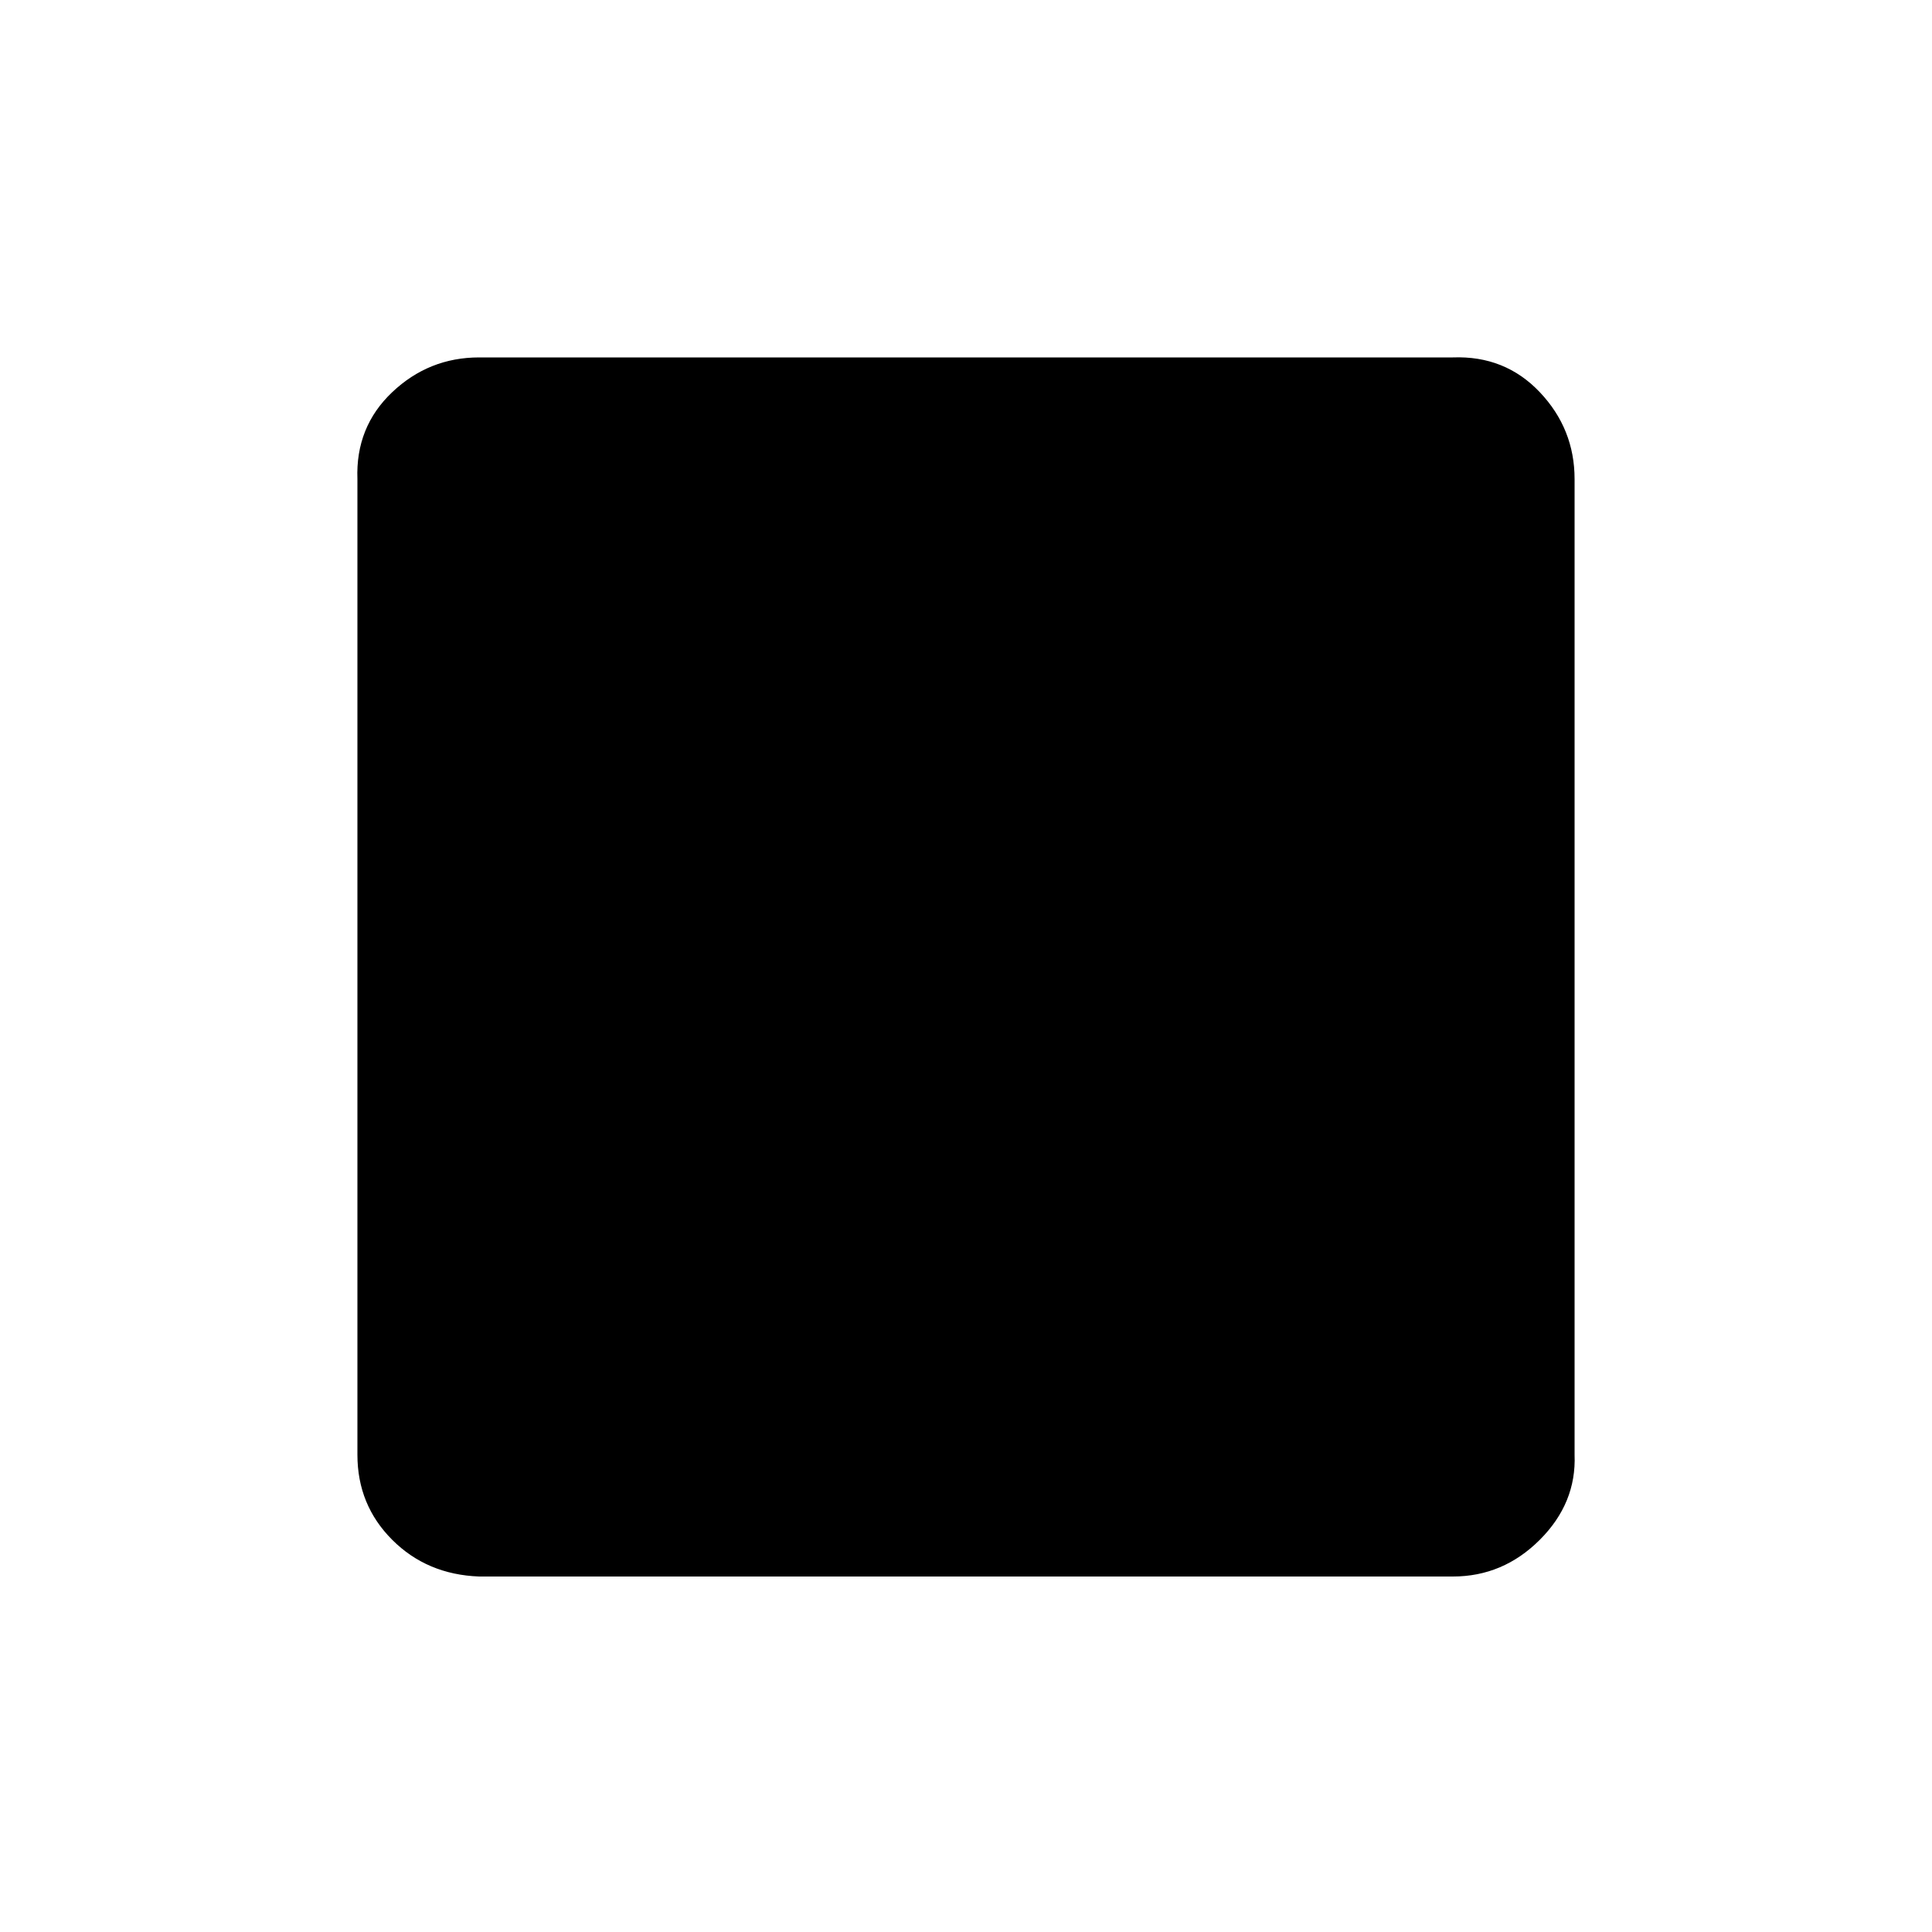
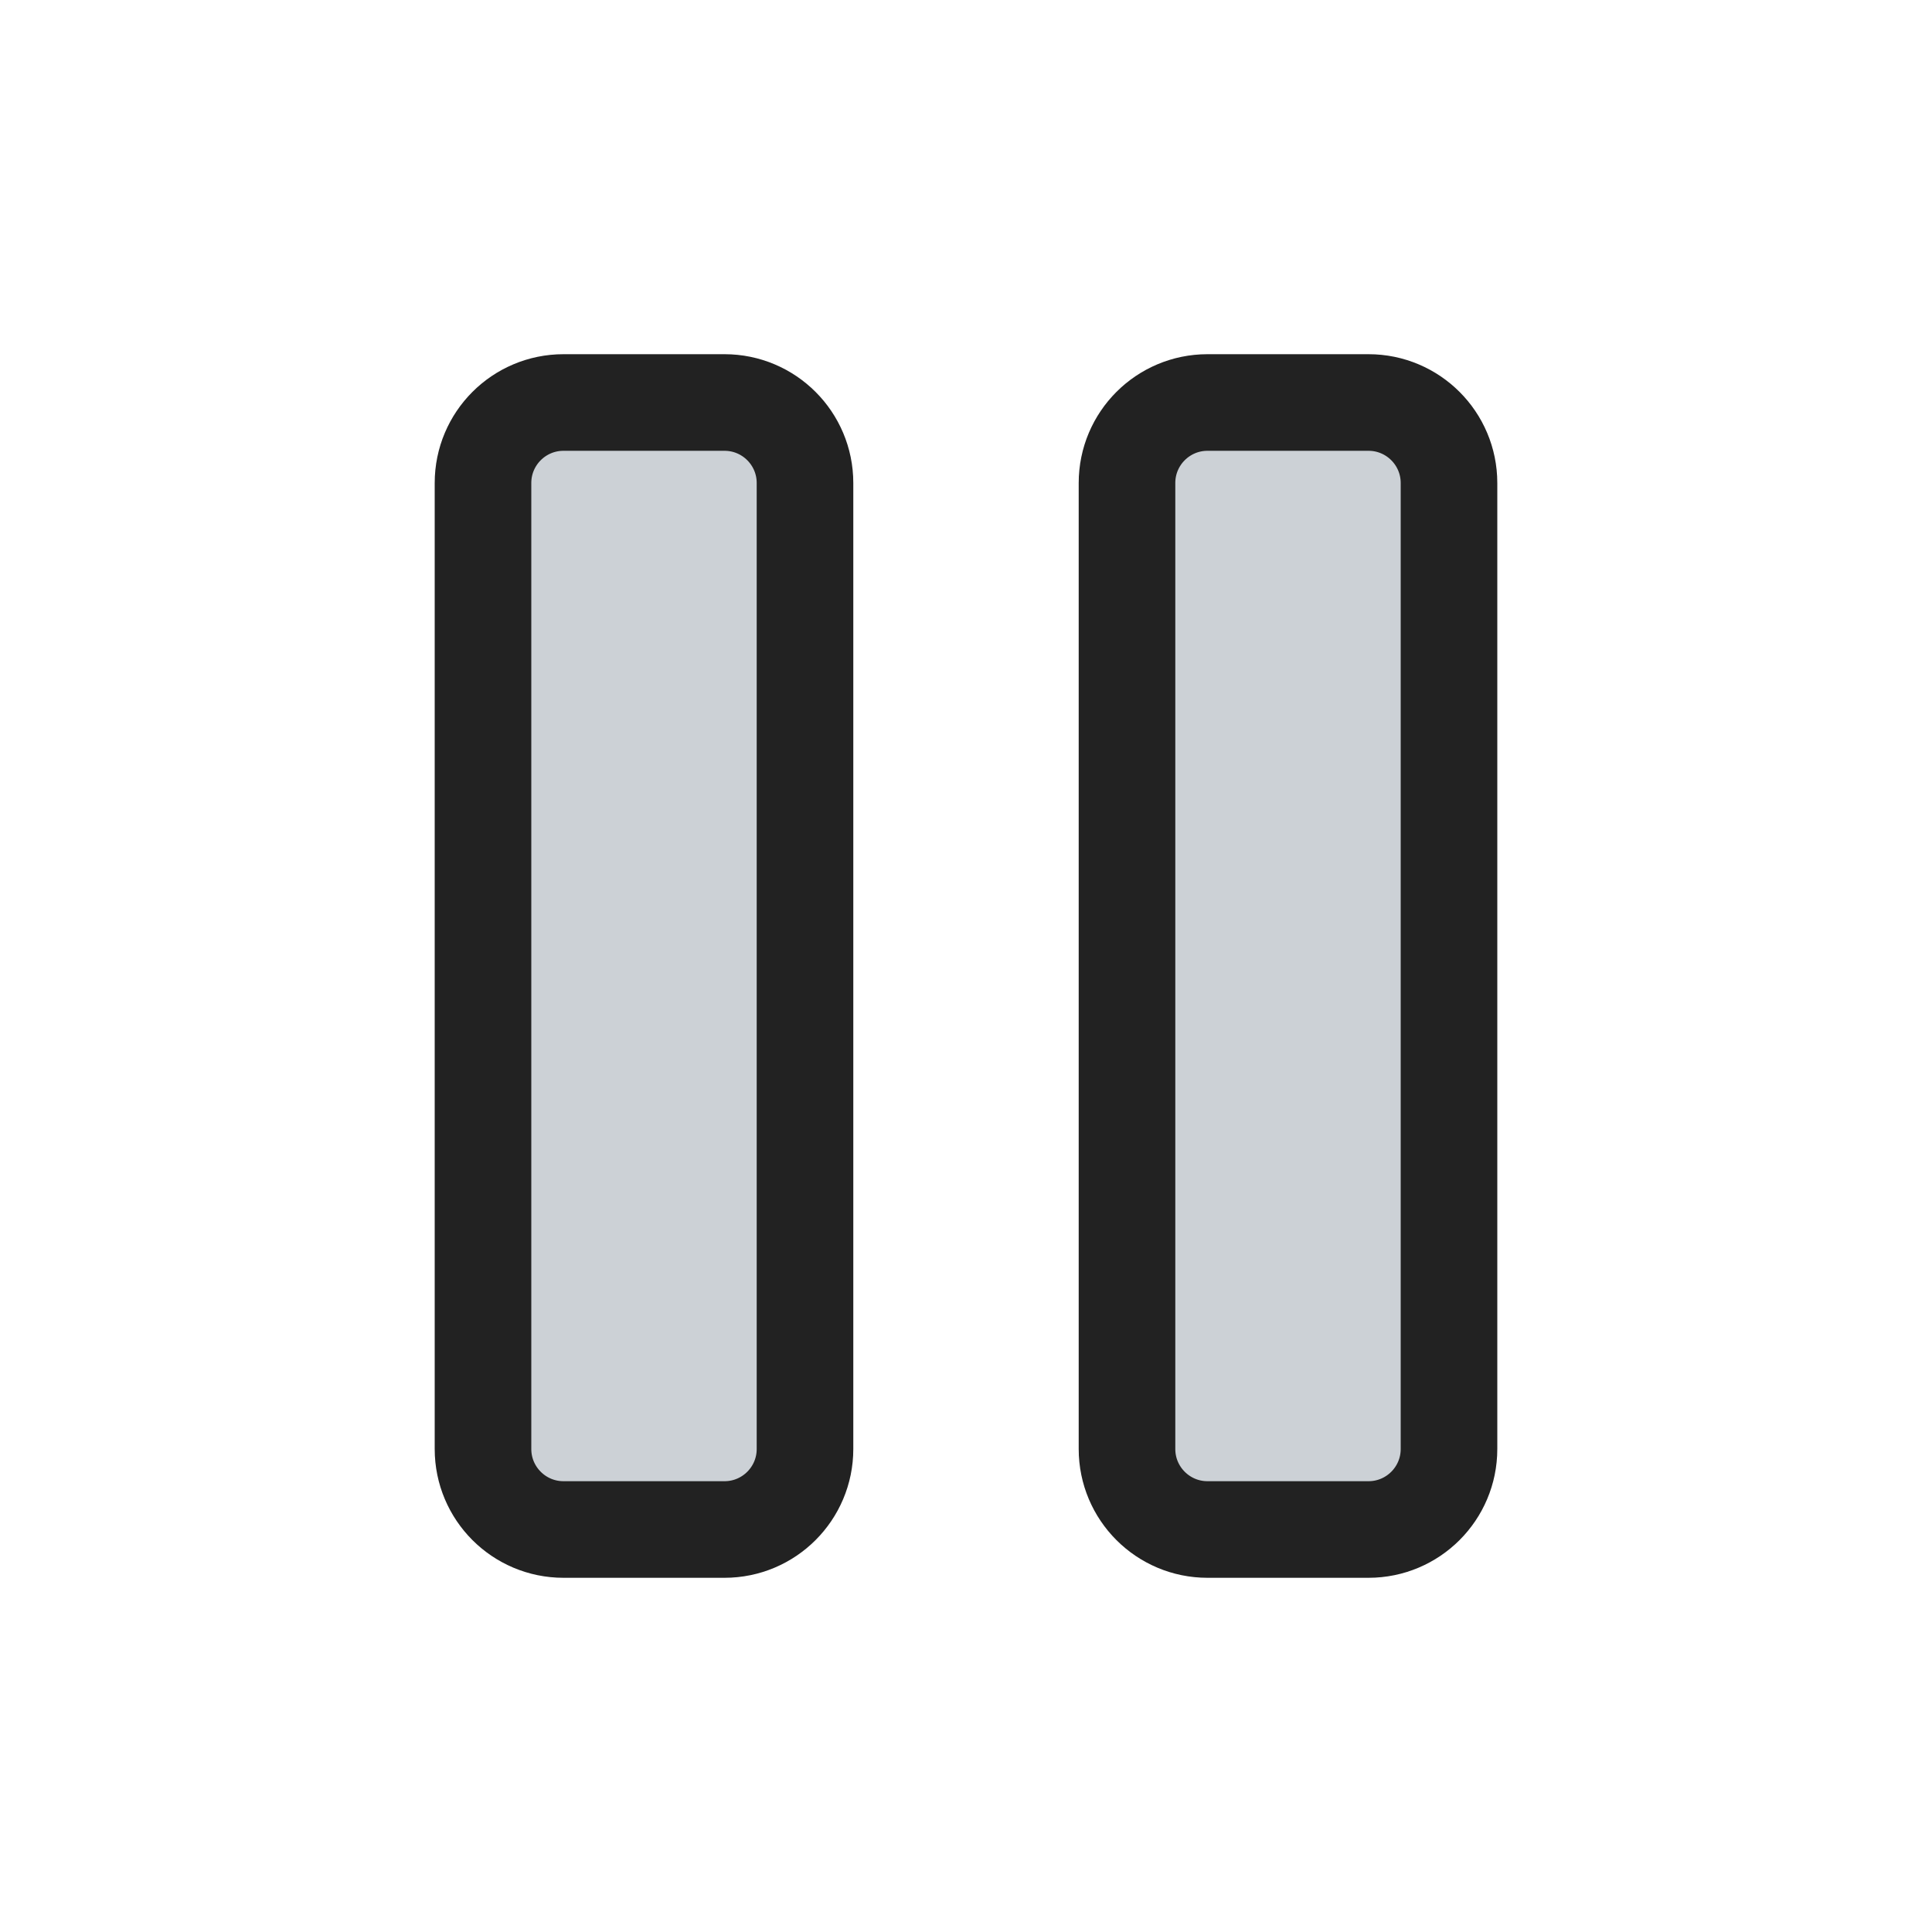
- <svg xmlns="http://www.w3.org/2000/svg" fill="#000000" width="800px" height="800px" viewBox="0 0 32 32" version="1.1">
-   <path d="M5.92 24.096q0 0.832 0.576 1.408t1.44 0.608h16.128q0.832 0 1.44-0.608t0.576-1.408v-16.16q0-0.832-0.576-1.44t-1.44-0.576h-16.128q-0.832 0-1.44 0.576t-0.576 1.44v16.16z" />
+ <svg xmlns="http://www.w3.org/2000/svg" width="800px" height="800px" viewBox="0 0 24 24" fill="none">
+   <rect x="6" y="5" width="4" height="14" rx="1" fill="#2A4157" fill-opacity="0.24" stroke="#222222" stroke-width="1.2" stroke-linecap="round" />
+   <rect x="14" y="5" width="4" height="14" rx="1" fill="#2A4157" fill-opacity="0.24" stroke="#222222" stroke-width="1.2" stroke-linecap="round" />
</svg>
